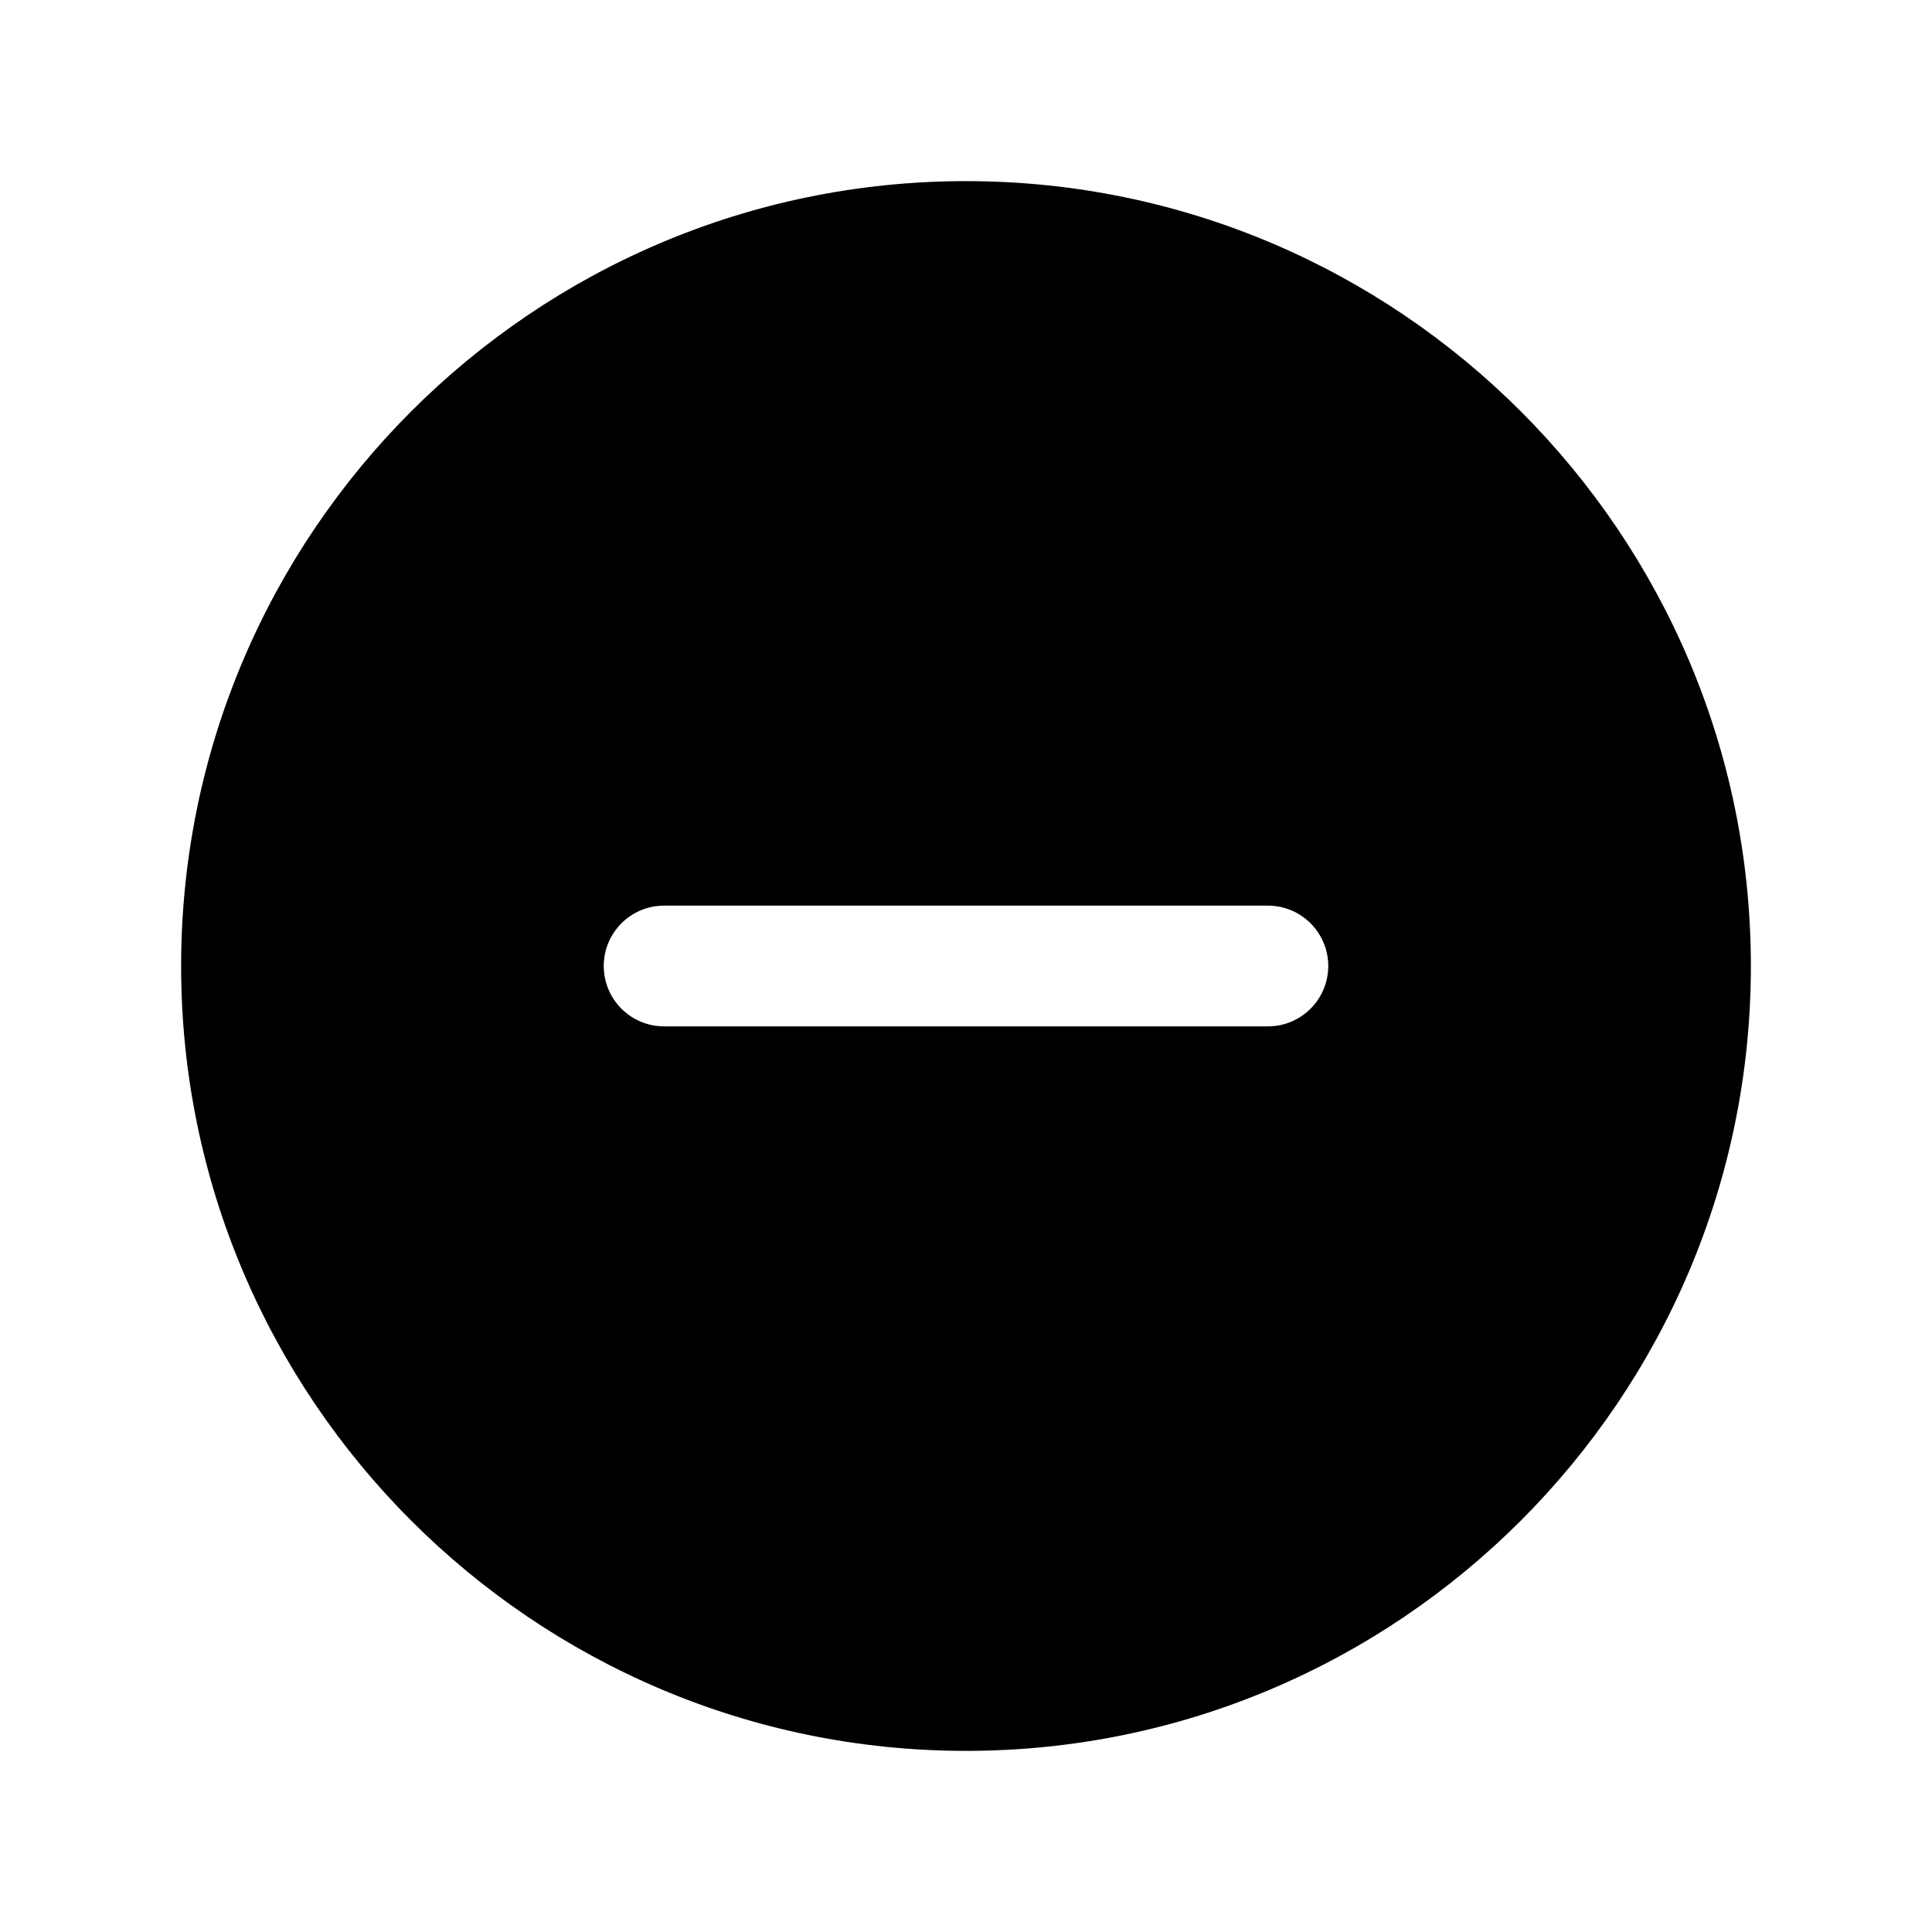
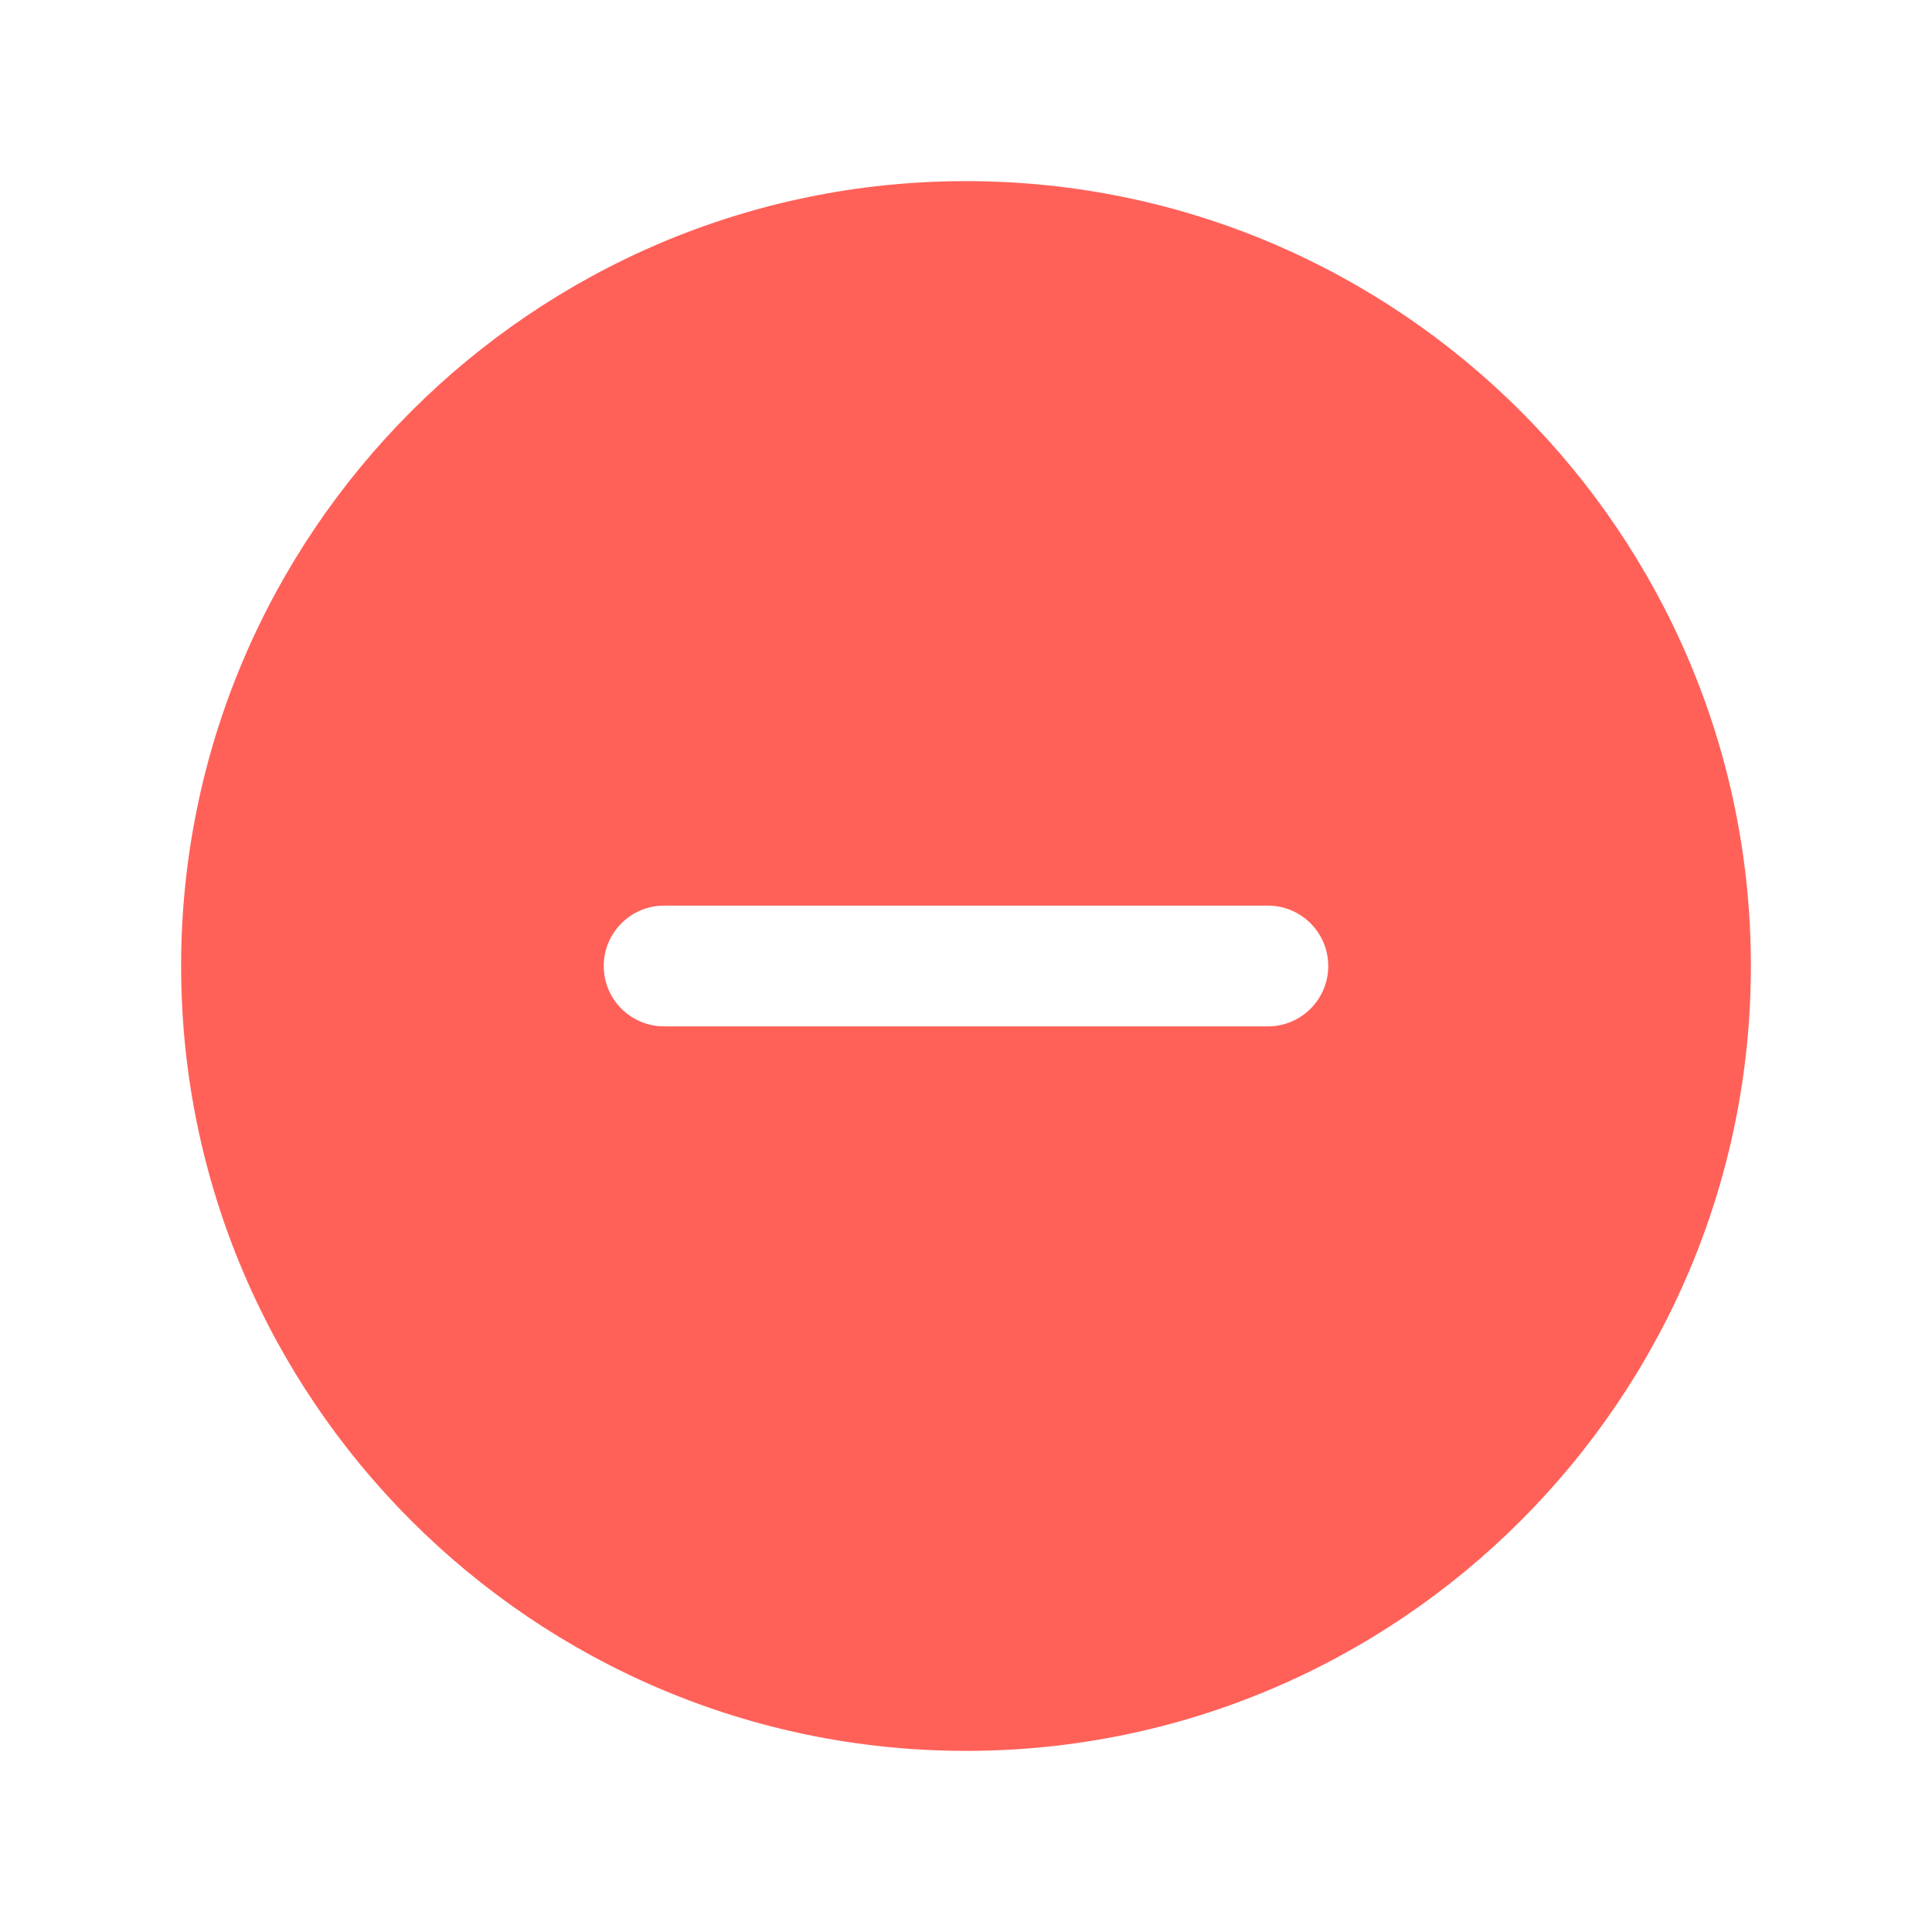
<svg xmlns="http://www.w3.org/2000/svg" width="512" height="512" viewBox="0 0 512 512">
-   <path d="M256,48C141.31,48,48,141.31,48,256s93.31,208,208,208,208-93.31,208-208S370.69,48,256,48Zm80,224H176a16,16,0,0,1,0-32H336a16,16,0,0,1,0,32Z" />
+   <path fill="#ff6159" d="M256,48C141.31,48,48,141.31,48,256s93.31,208,208,208,208-93.31,208-208S370.69,48,256,48Zm80,224H176a16,16,0,0,1,0-32H336a16,16,0,0,1,0,32Z" />
</svg>
